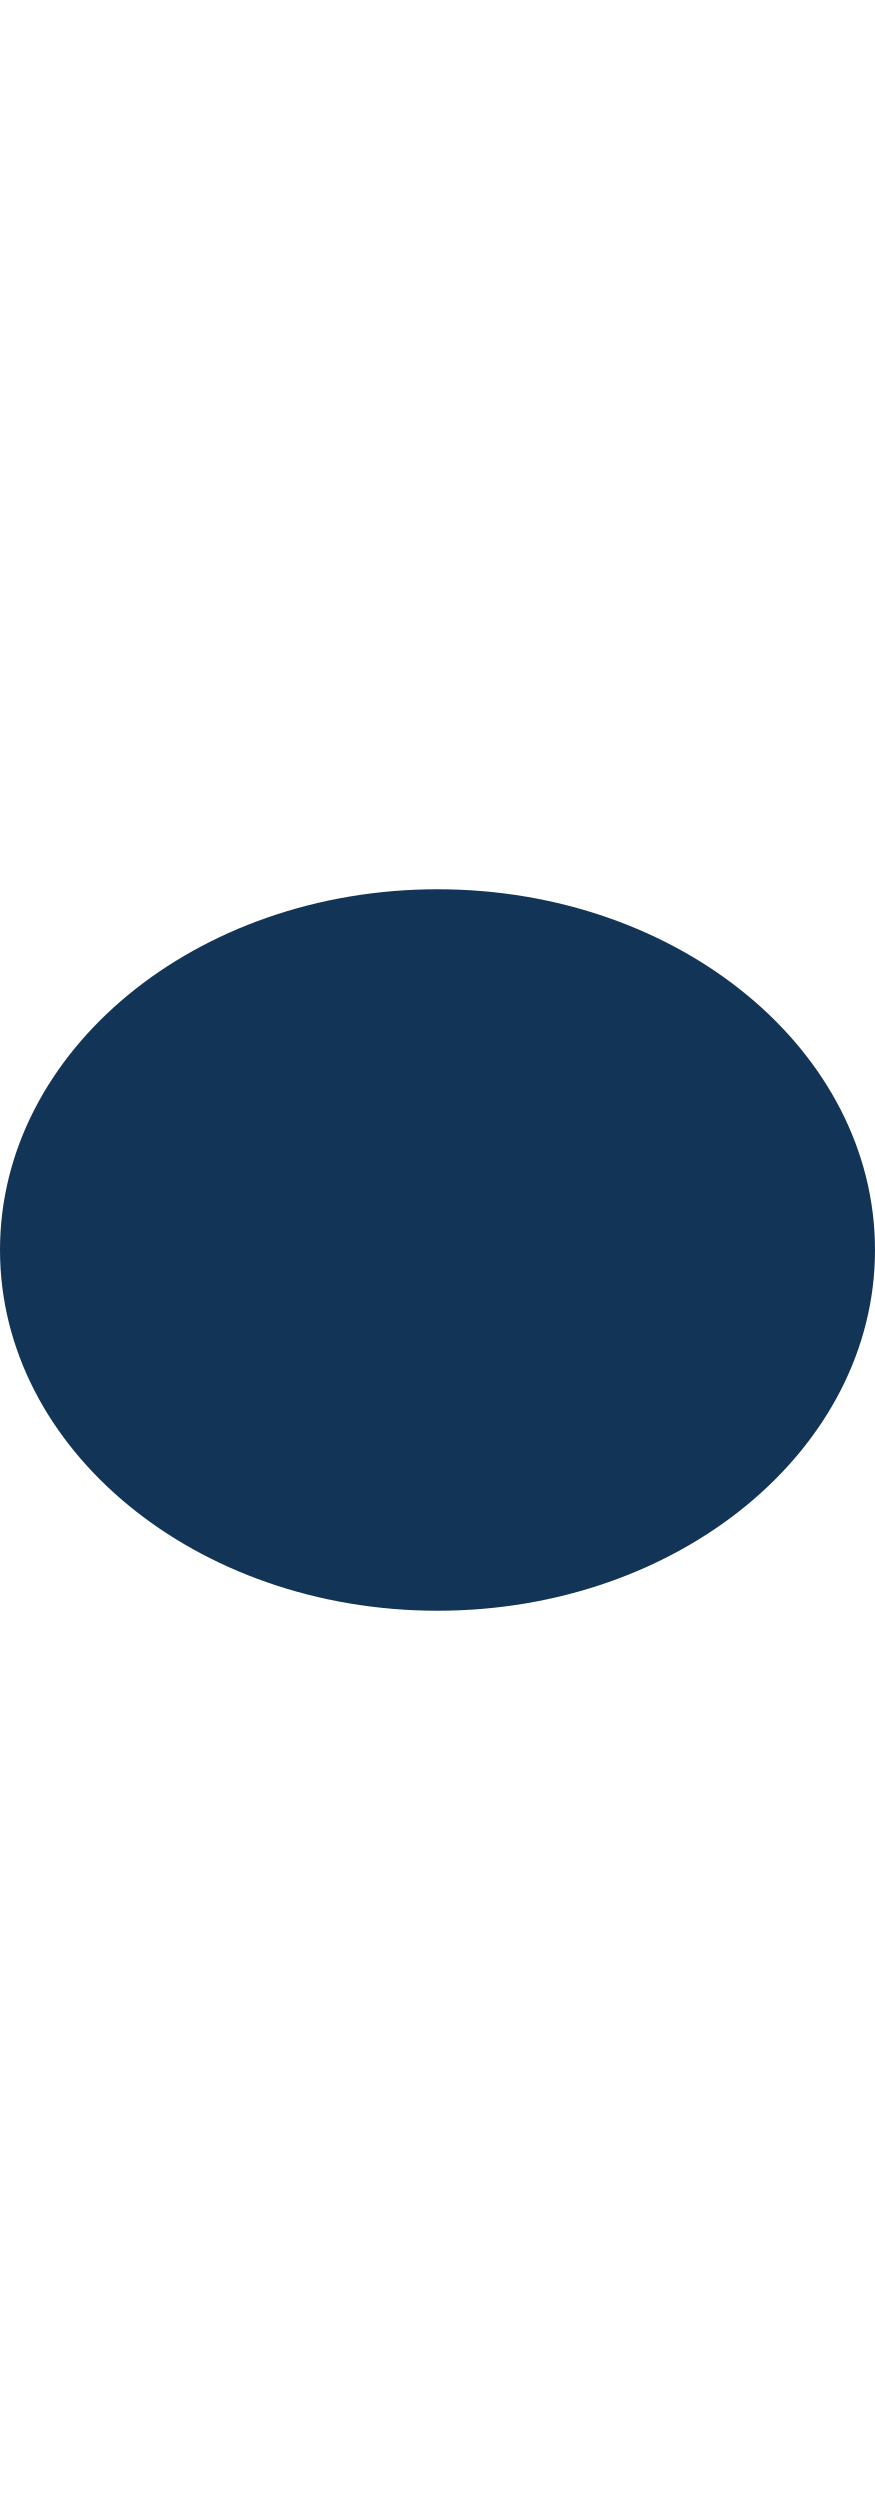
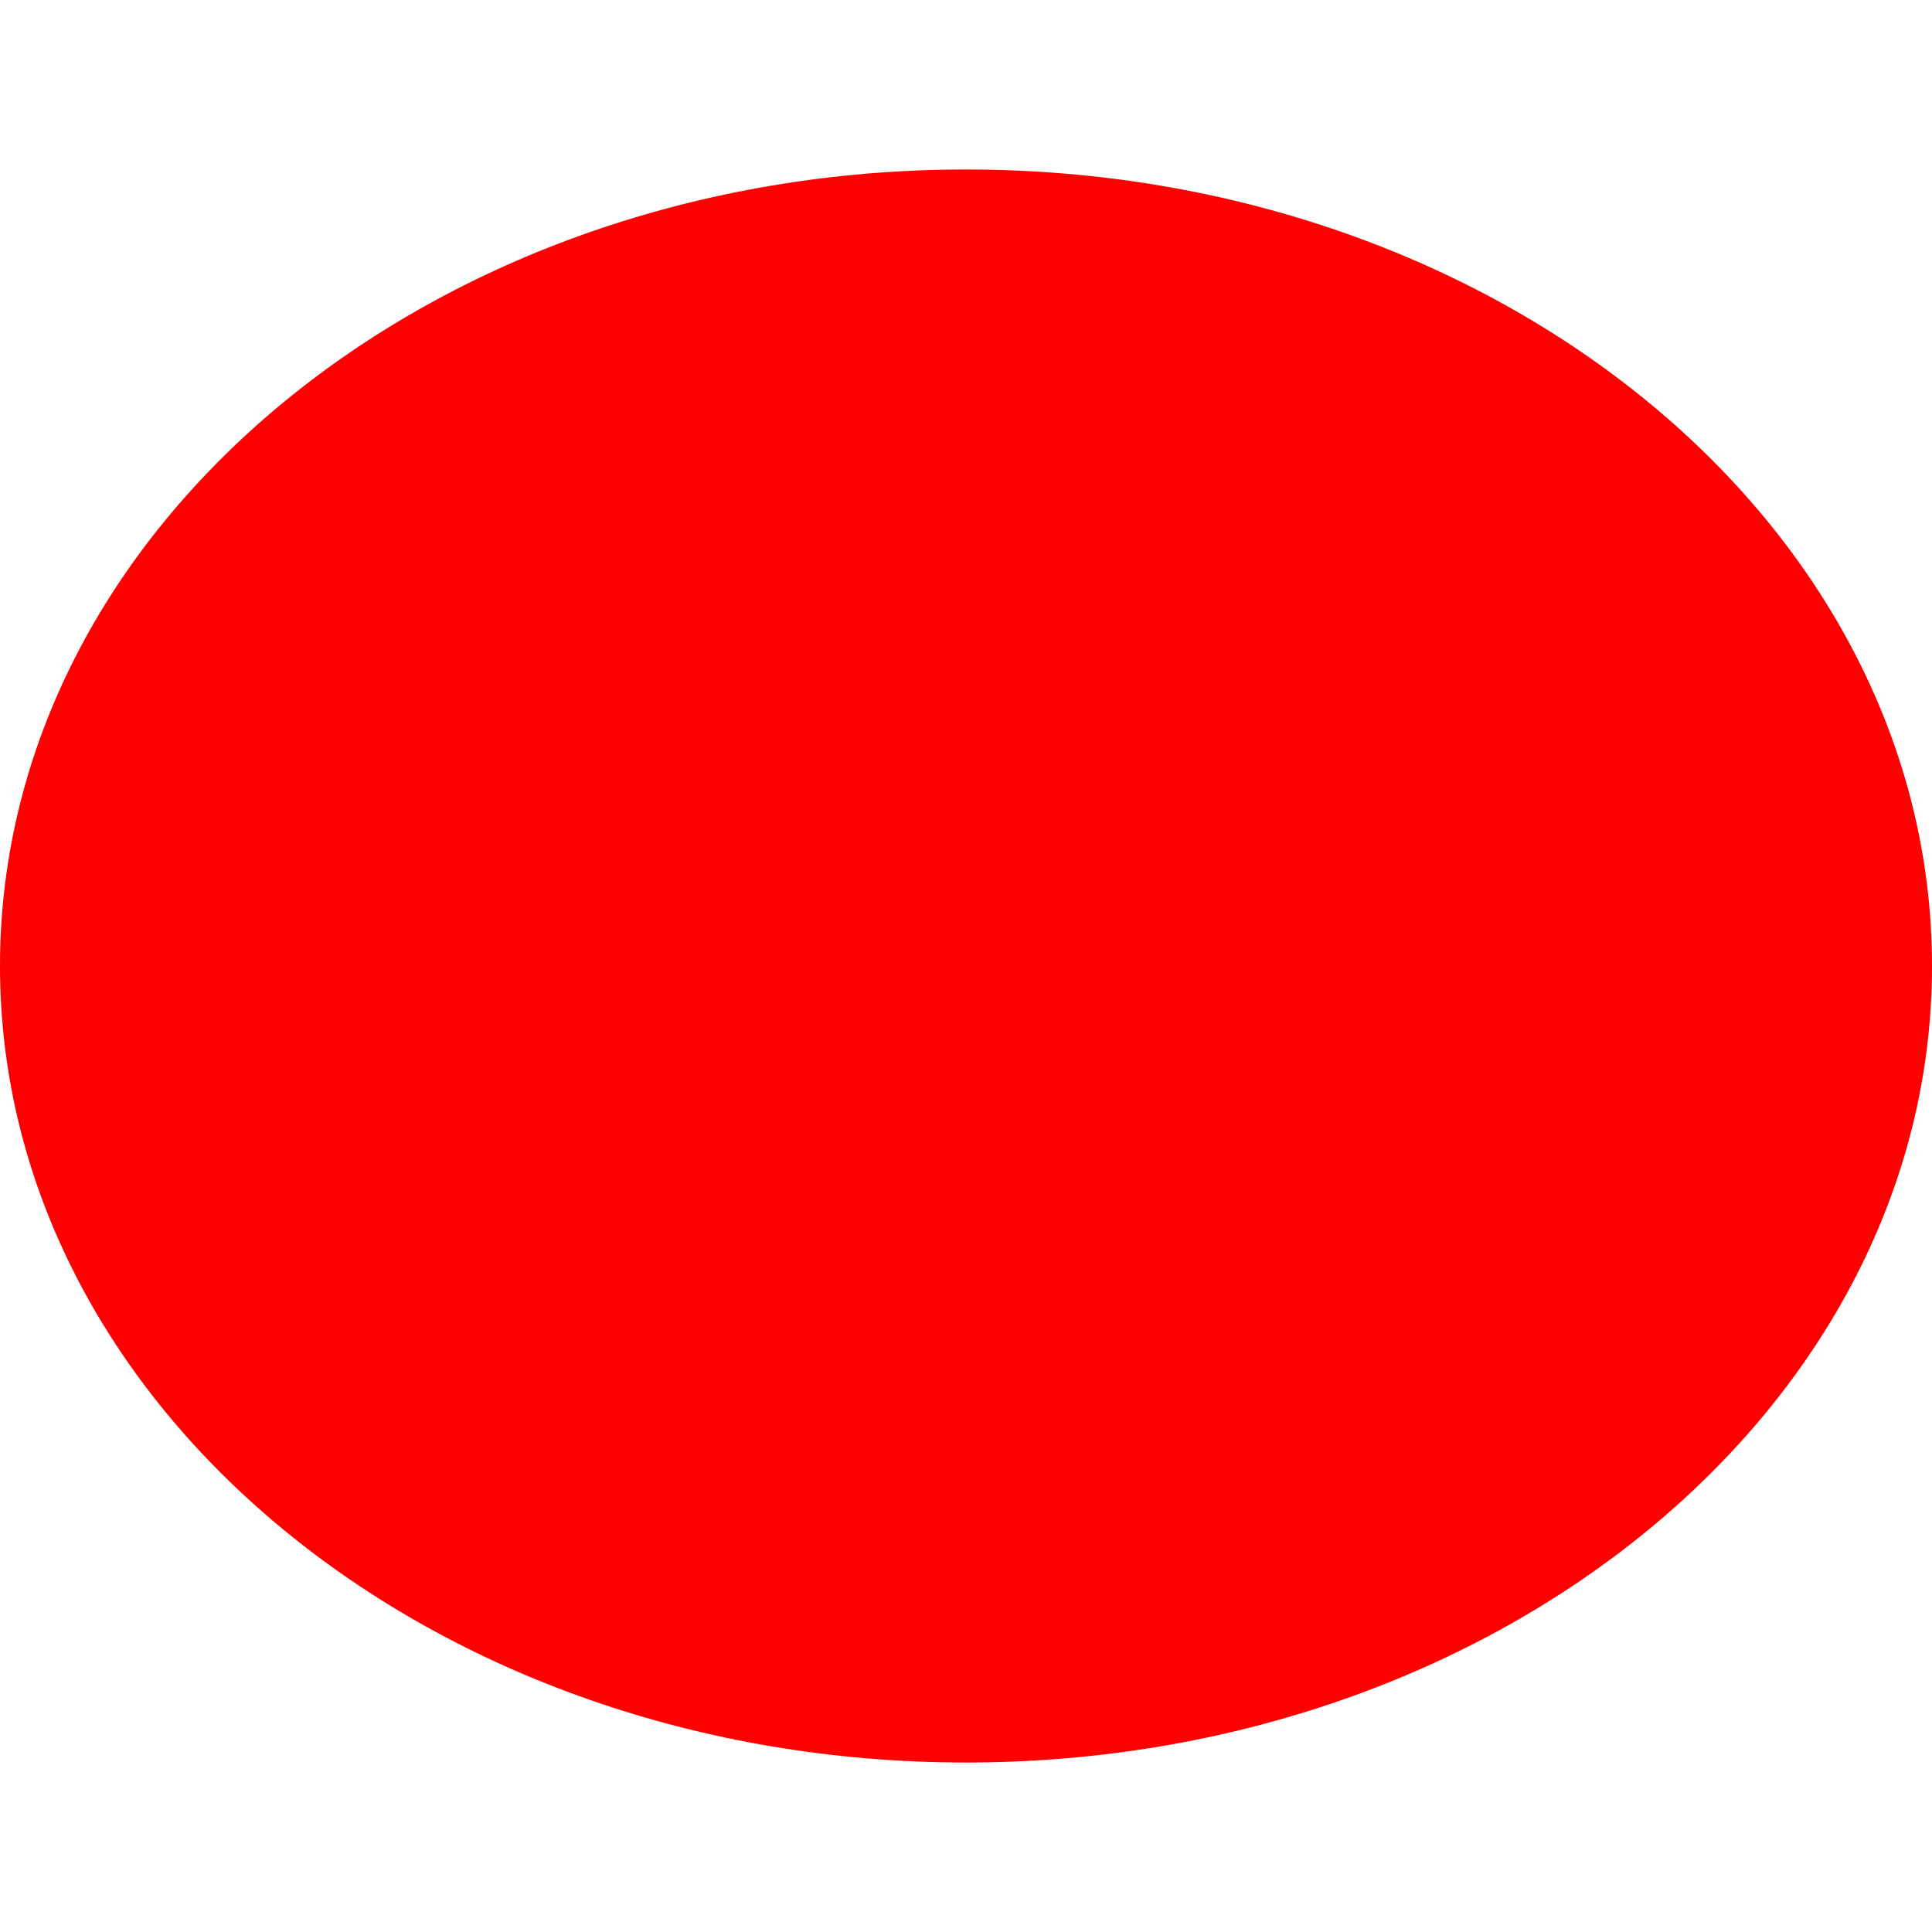
- <svg xmlns="http://www.w3.org/2000/svg" width="0.7em" height="2em" viewBox="0 0 308.34 254.24" fill="#123456">
+ <svg xmlns="http://www.w3.org/2000/svg" viewBox="0 0 308.34 254.24" width="0.7em" height="0.7em">
+   <defs>
+     <style>.cls-1{fill:red;}</style>
+   </defs>
  <g id="Layer_2" data-name="Layer 2">
    <g id="Layer_1-2" data-name="Layer 1">
-       <ellipse cx="154.17" cy="127.12" rx="154.17" ry="127.12" />
+       <ellipse class="cls-1" cx="154.17" cy="127.12" rx="154.17" ry="127.12" />
    </g>
  </g>
</svg>
